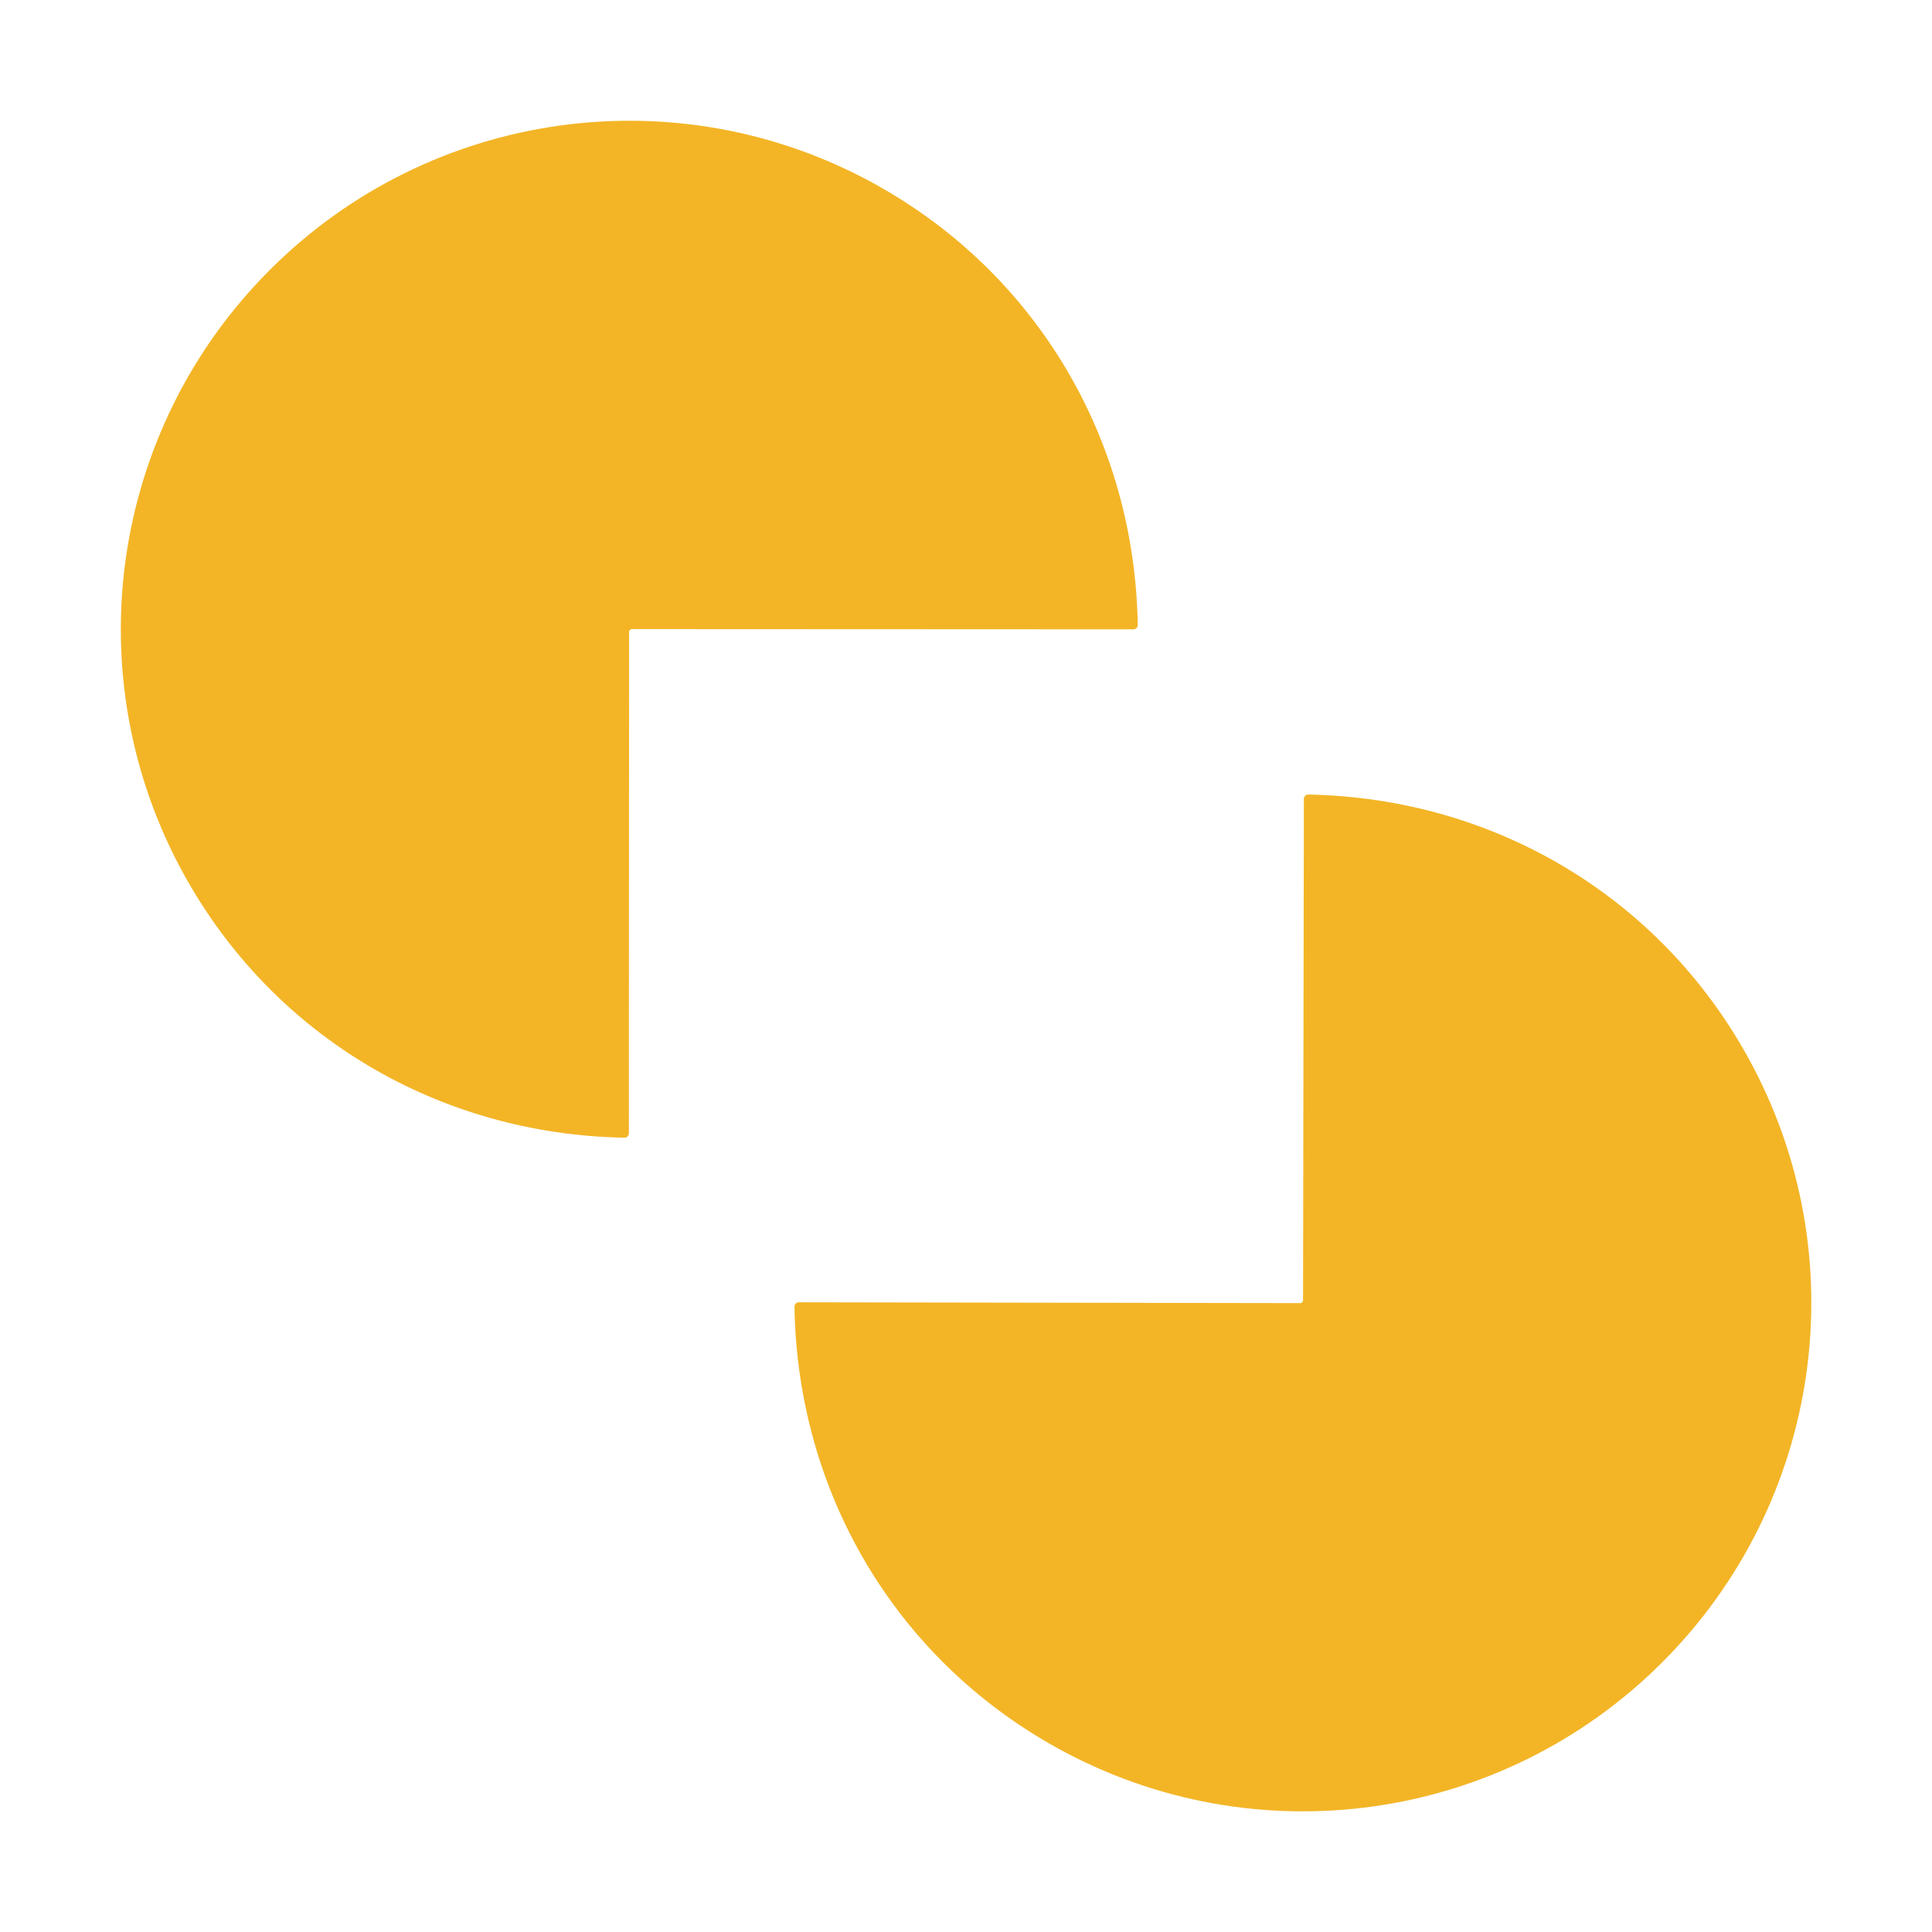
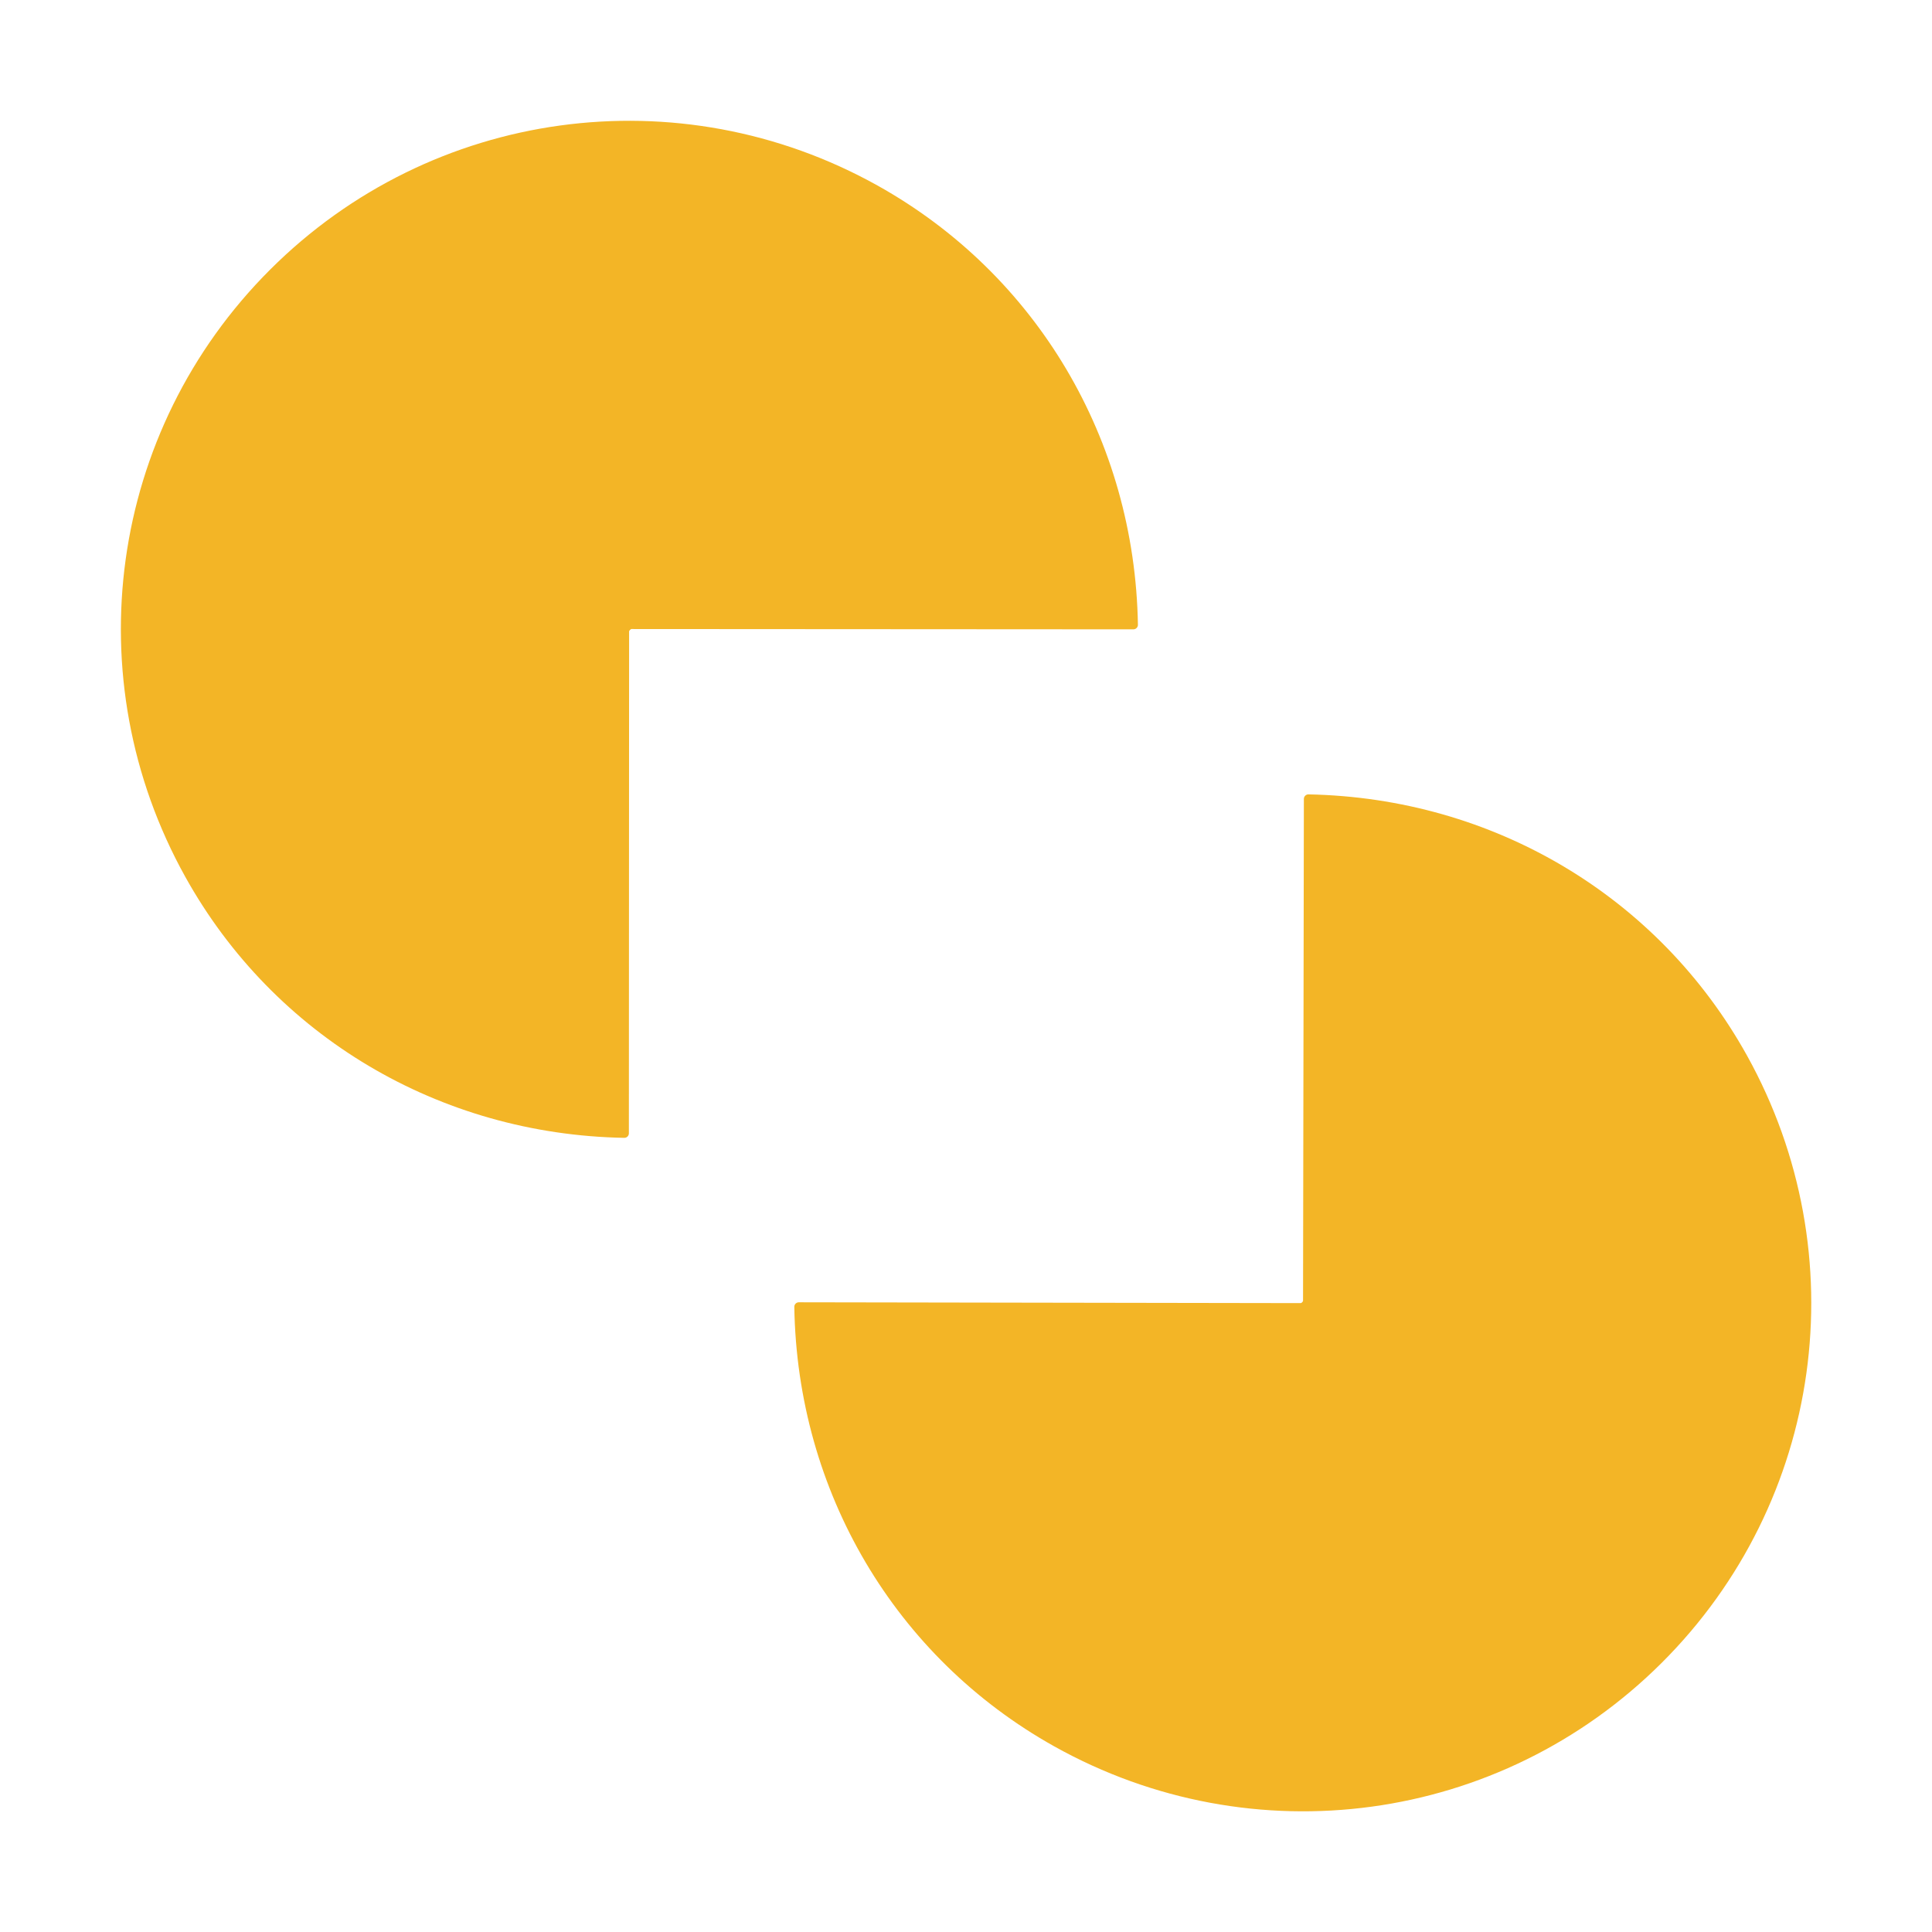
<svg xmlns="http://www.w3.org/2000/svg" version="1.1" viewBox="0.00 0.00 256.00 256.00" width="128" height="128">
-   <path fill="#f3b526" d="   M 83.49 83.46   Q 83.36 83.59 83.36 83.66   Q 83.33 136.28 83.33 150.17   A 0.58 0.58 0.0 0 1 82.74 150.75   C 58.08 150.30 36.16 137.25 24.38 115.89   C 9.91 89.65 14.51 56.98 35.79 35.73   C 57.06 14.48 89.74 9.90 115.97 24.41   C 137.31 36.21 150.34 58.14 150.76 82.80   A 0.58 0.58 0.0 0 1 150.18 83.39   Q 136.29 83.38 83.67 83.36   Q 83.60 83.36 83.49 83.46   Z" />
-   <path fill="#f3b526" d="   M 220.18 220.34   C 198.89 241.57 166.21 246.10 140.00 231.57   C 118.67 219.75 105.67 197.81 105.27 173.15   A 0.58 0.58 0.0 0 1 105.86 172.56   Q 119.74 172.59 172.35 172.67   Q 172.43 172.67 172.54 172.56   Q 172.66 172.44 172.66 172.36   Q 172.75 119.75 172.77 105.86   A 0.58 0.58 0.0 0 1 173.36 105.28   C 198.01 105.76 219.92 118.83 231.67 140.20   C 246.12 166.45 241.48 199.11 220.18 220.34   Z" />
+   <path fill="#f3b526" d="   M 83.49 83.46   Q 83.36 83.59 83.36 83.66   Q 83.33 131.68 83.33 150.17   A 0.60 0.60 0.0 0 1 82.72 150.77   C 58.23 150.33 36.30 137.31 24.56 116.20   C 9.92 89.89 14.37 57.12 35.79 35.73   C 57.21 14.33 89.98 9.92 116.27 24.58   C 137.37 36.35 150.37 58.29 150.78 82.78   A 0.60 0.60 0.0 0 1 150.18 83.39   Q 131.69 83.37 83.67 83.35   Q 83.60 83.35 83.49 83.46   Z" />
+   <path fill="#f3b526" d="   M 220.18 220.34   C 198.74 241.71 165.97 246.09 139.69 231.40   C 118.61 219.61 105.64 197.66 105.25 173.17   A 0.60 0.60 0.0 0 1 105.86 172.56   Q 124.34 172.60 172.35 172.67   Q 172.43 172.67 172.54 172.56   Q 172.66 172.44 172.66 172.36   Q 172.75 124.35 172.77 105.86   A 0.60 0.60 0.0 0 1 173.38 105.26   C 197.86 105.73 219.78 118.77 231.50 139.89   C 246.10 166.21 241.62 198.97 220.18 220.34   Z" />
</svg>
